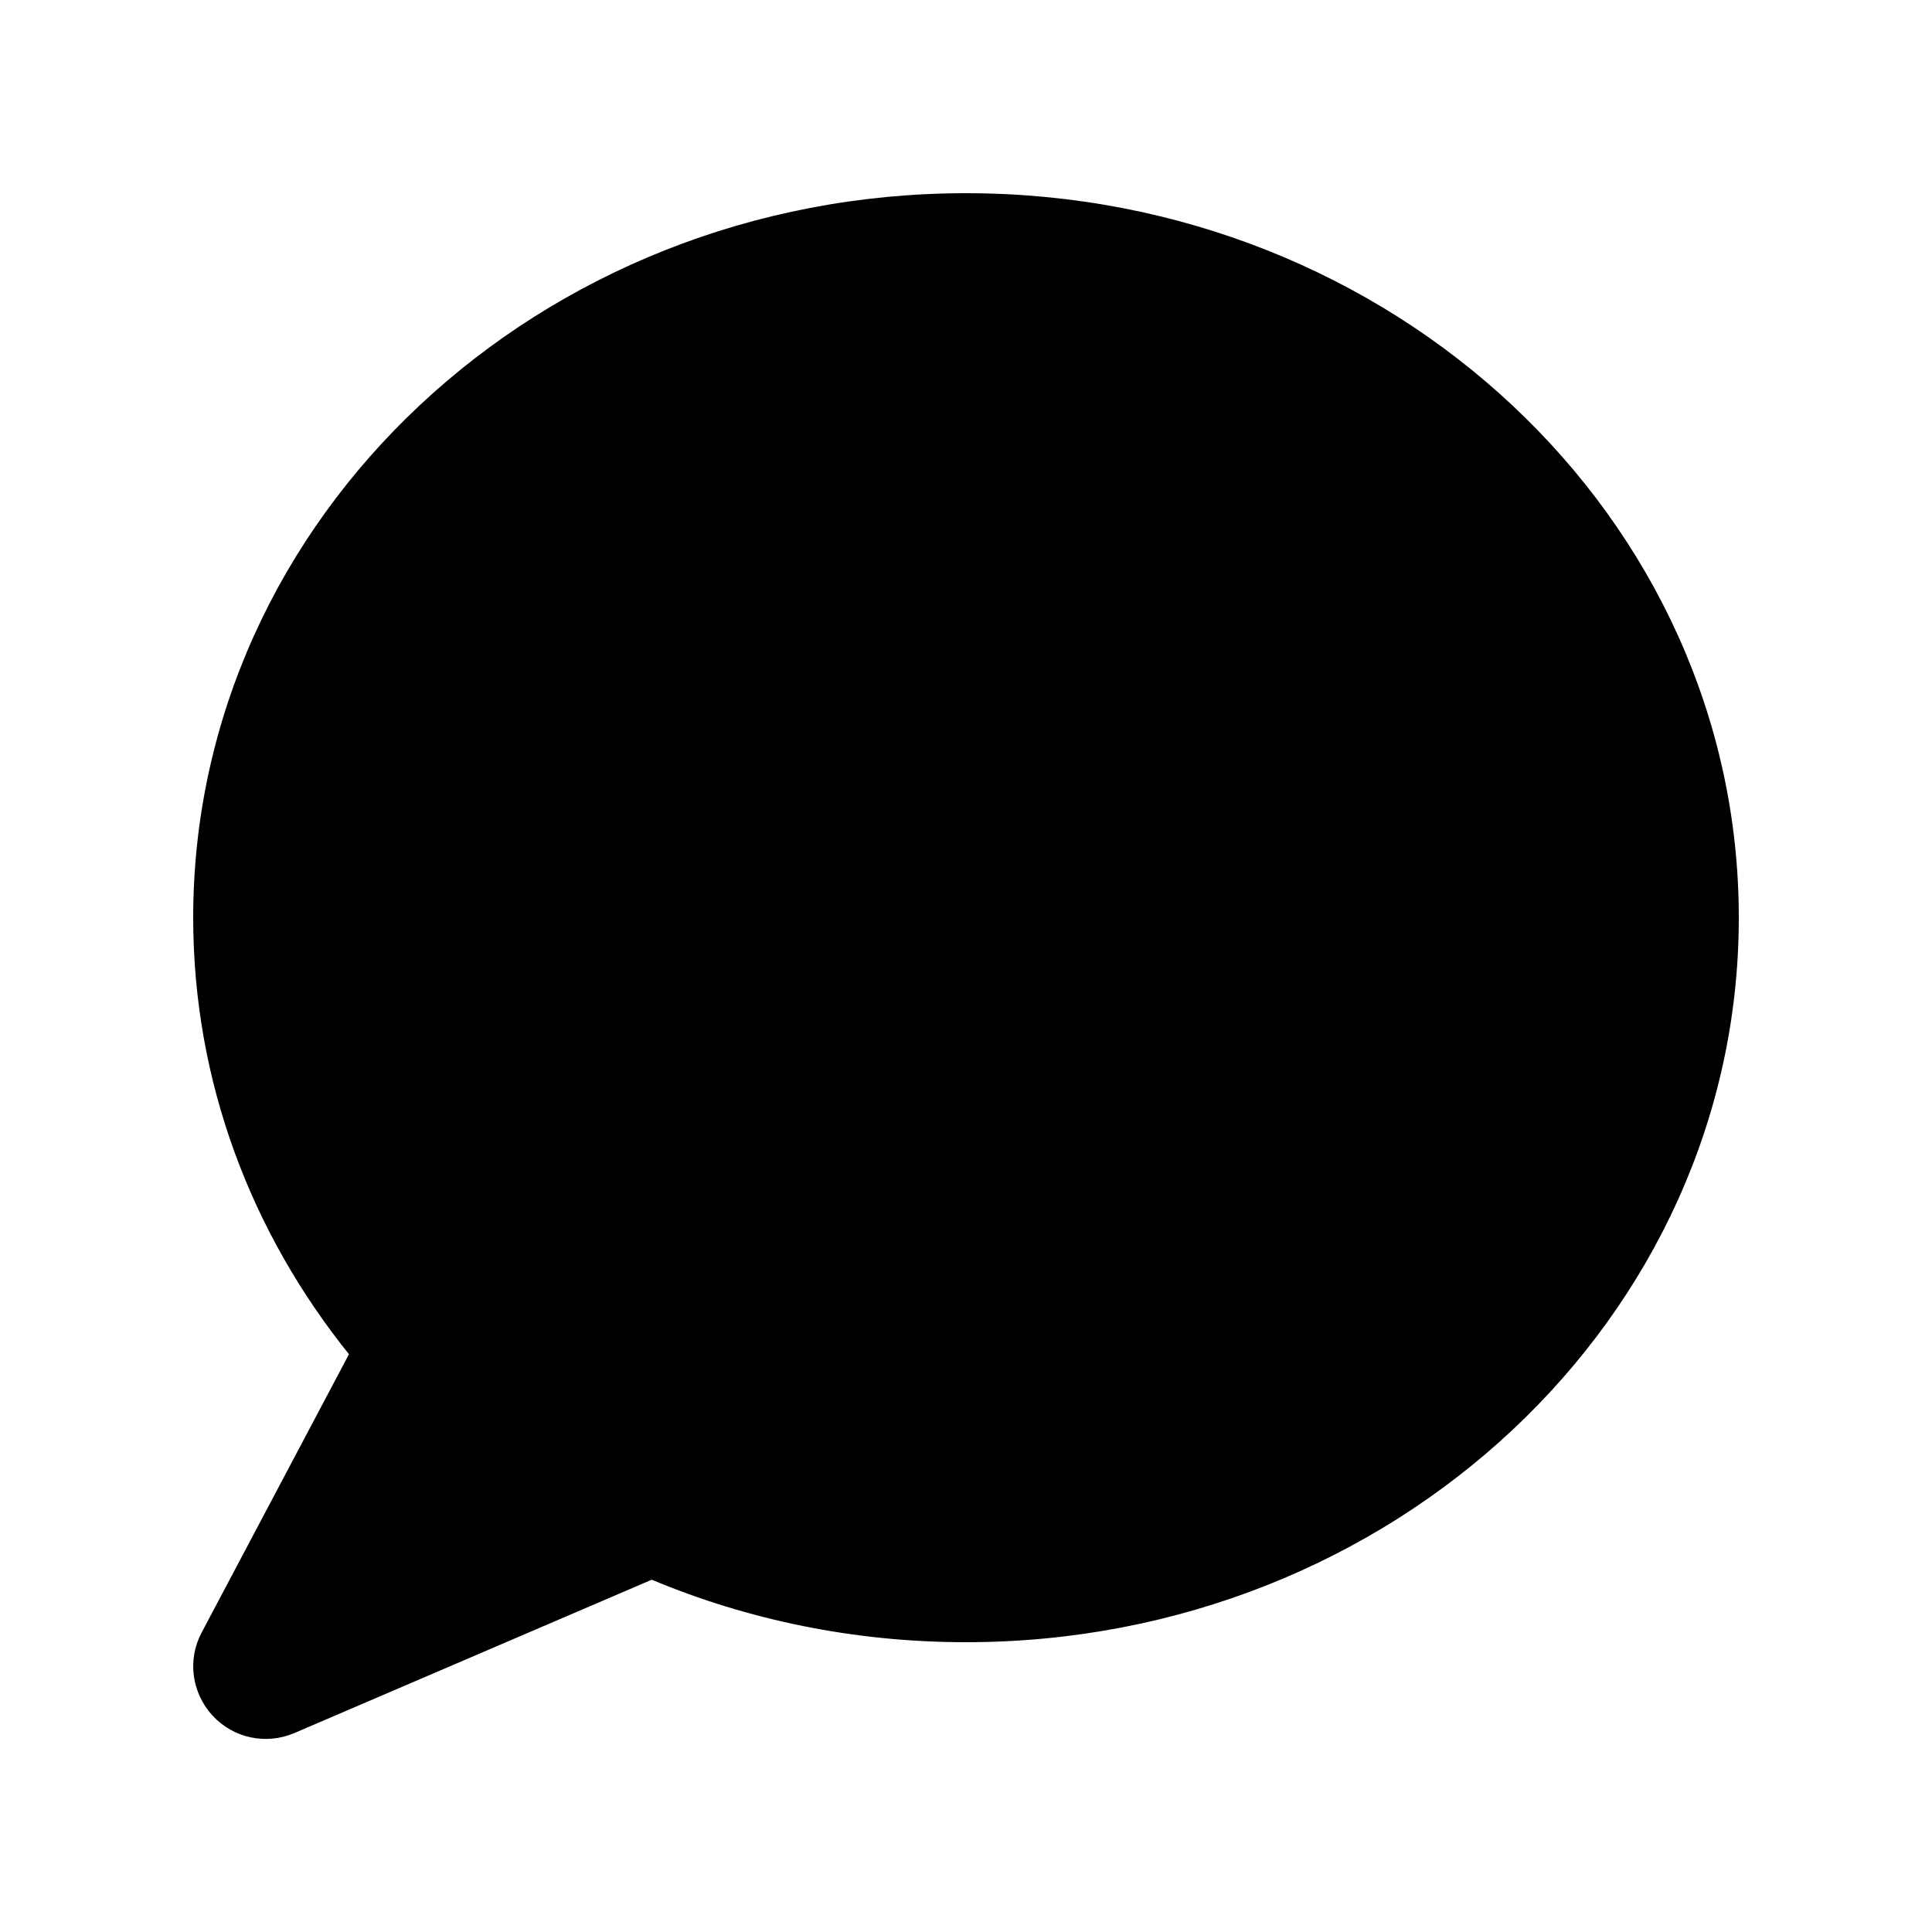
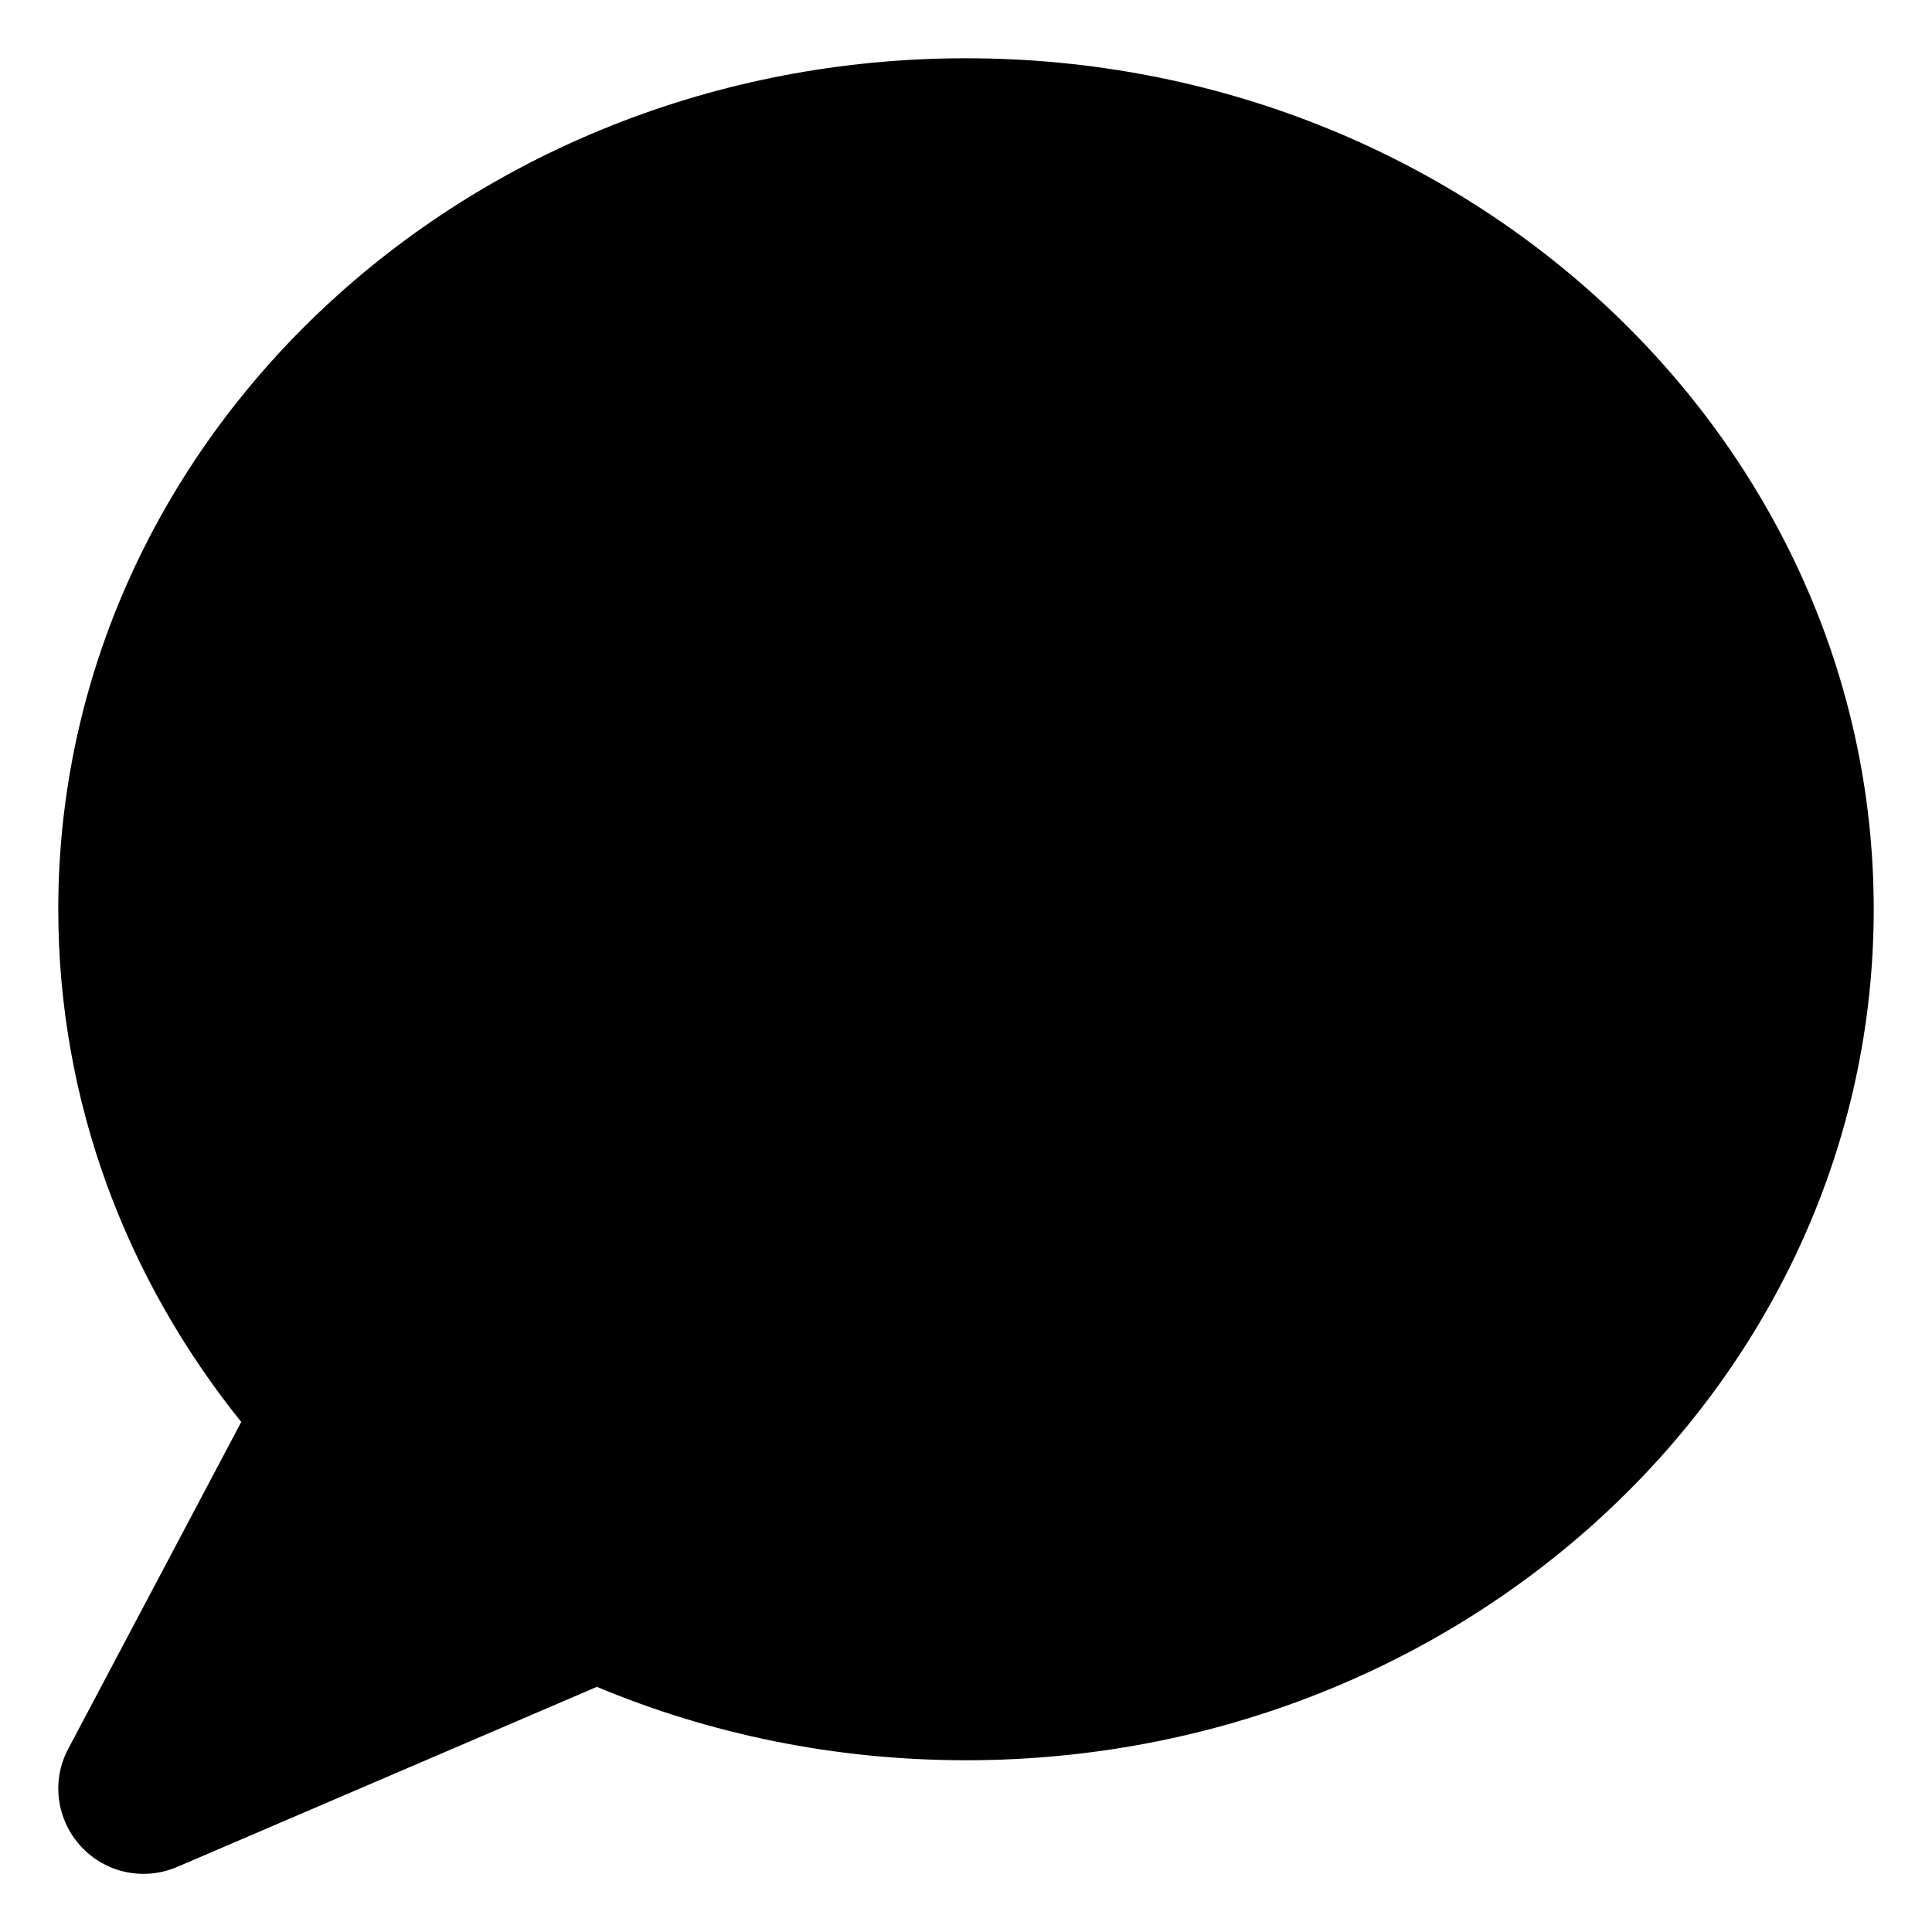
- <svg xmlns="http://www.w3.org/2000/svg" viewBox="0 0 640 640">
-   <path d="M576 304C576 436.5 461.4 544 320 544C282.9 544 247.7 536.6 215.9 523.3L97.5 574.1C88.1 578.1 77.3 575.8 70.4 568.3C63.5 560.8 62 549.8 66.8 540.8L115.6 448.6C83.2 408.3 64 358.3 64 304C64 171.5 178.6 64 320 64C461.4 64 576 171.5 576 304z" />
+ <svg xmlns="http://www.w3.org/2000/svg" viewBox="0 0 640 640" version="1.1" id="svg1">
+   <defs id="defs1" />
+   <path d="m 620.696,301.203 c 0,155.634 -134.608,281.903 -300.696,281.903 -43.577,0 -84.923,-8.692 -122.275,-24.314 L 58.653,618.461 c -11.041,4.698 -23.727,1.997 -31.832,-6.813 -8.105,-8.809 -9.867,-21.73 -4.229,-32.301 L 79.913,471.049 C 41.856,423.713 19.304,364.983 19.304,301.203 19.304,145.569 153.912,19.3 320,19.3 c 166.088,0 300.696,126.269 300.696,281.903 z" id="path1" style="stroke-width:1.175" />
</svg>
